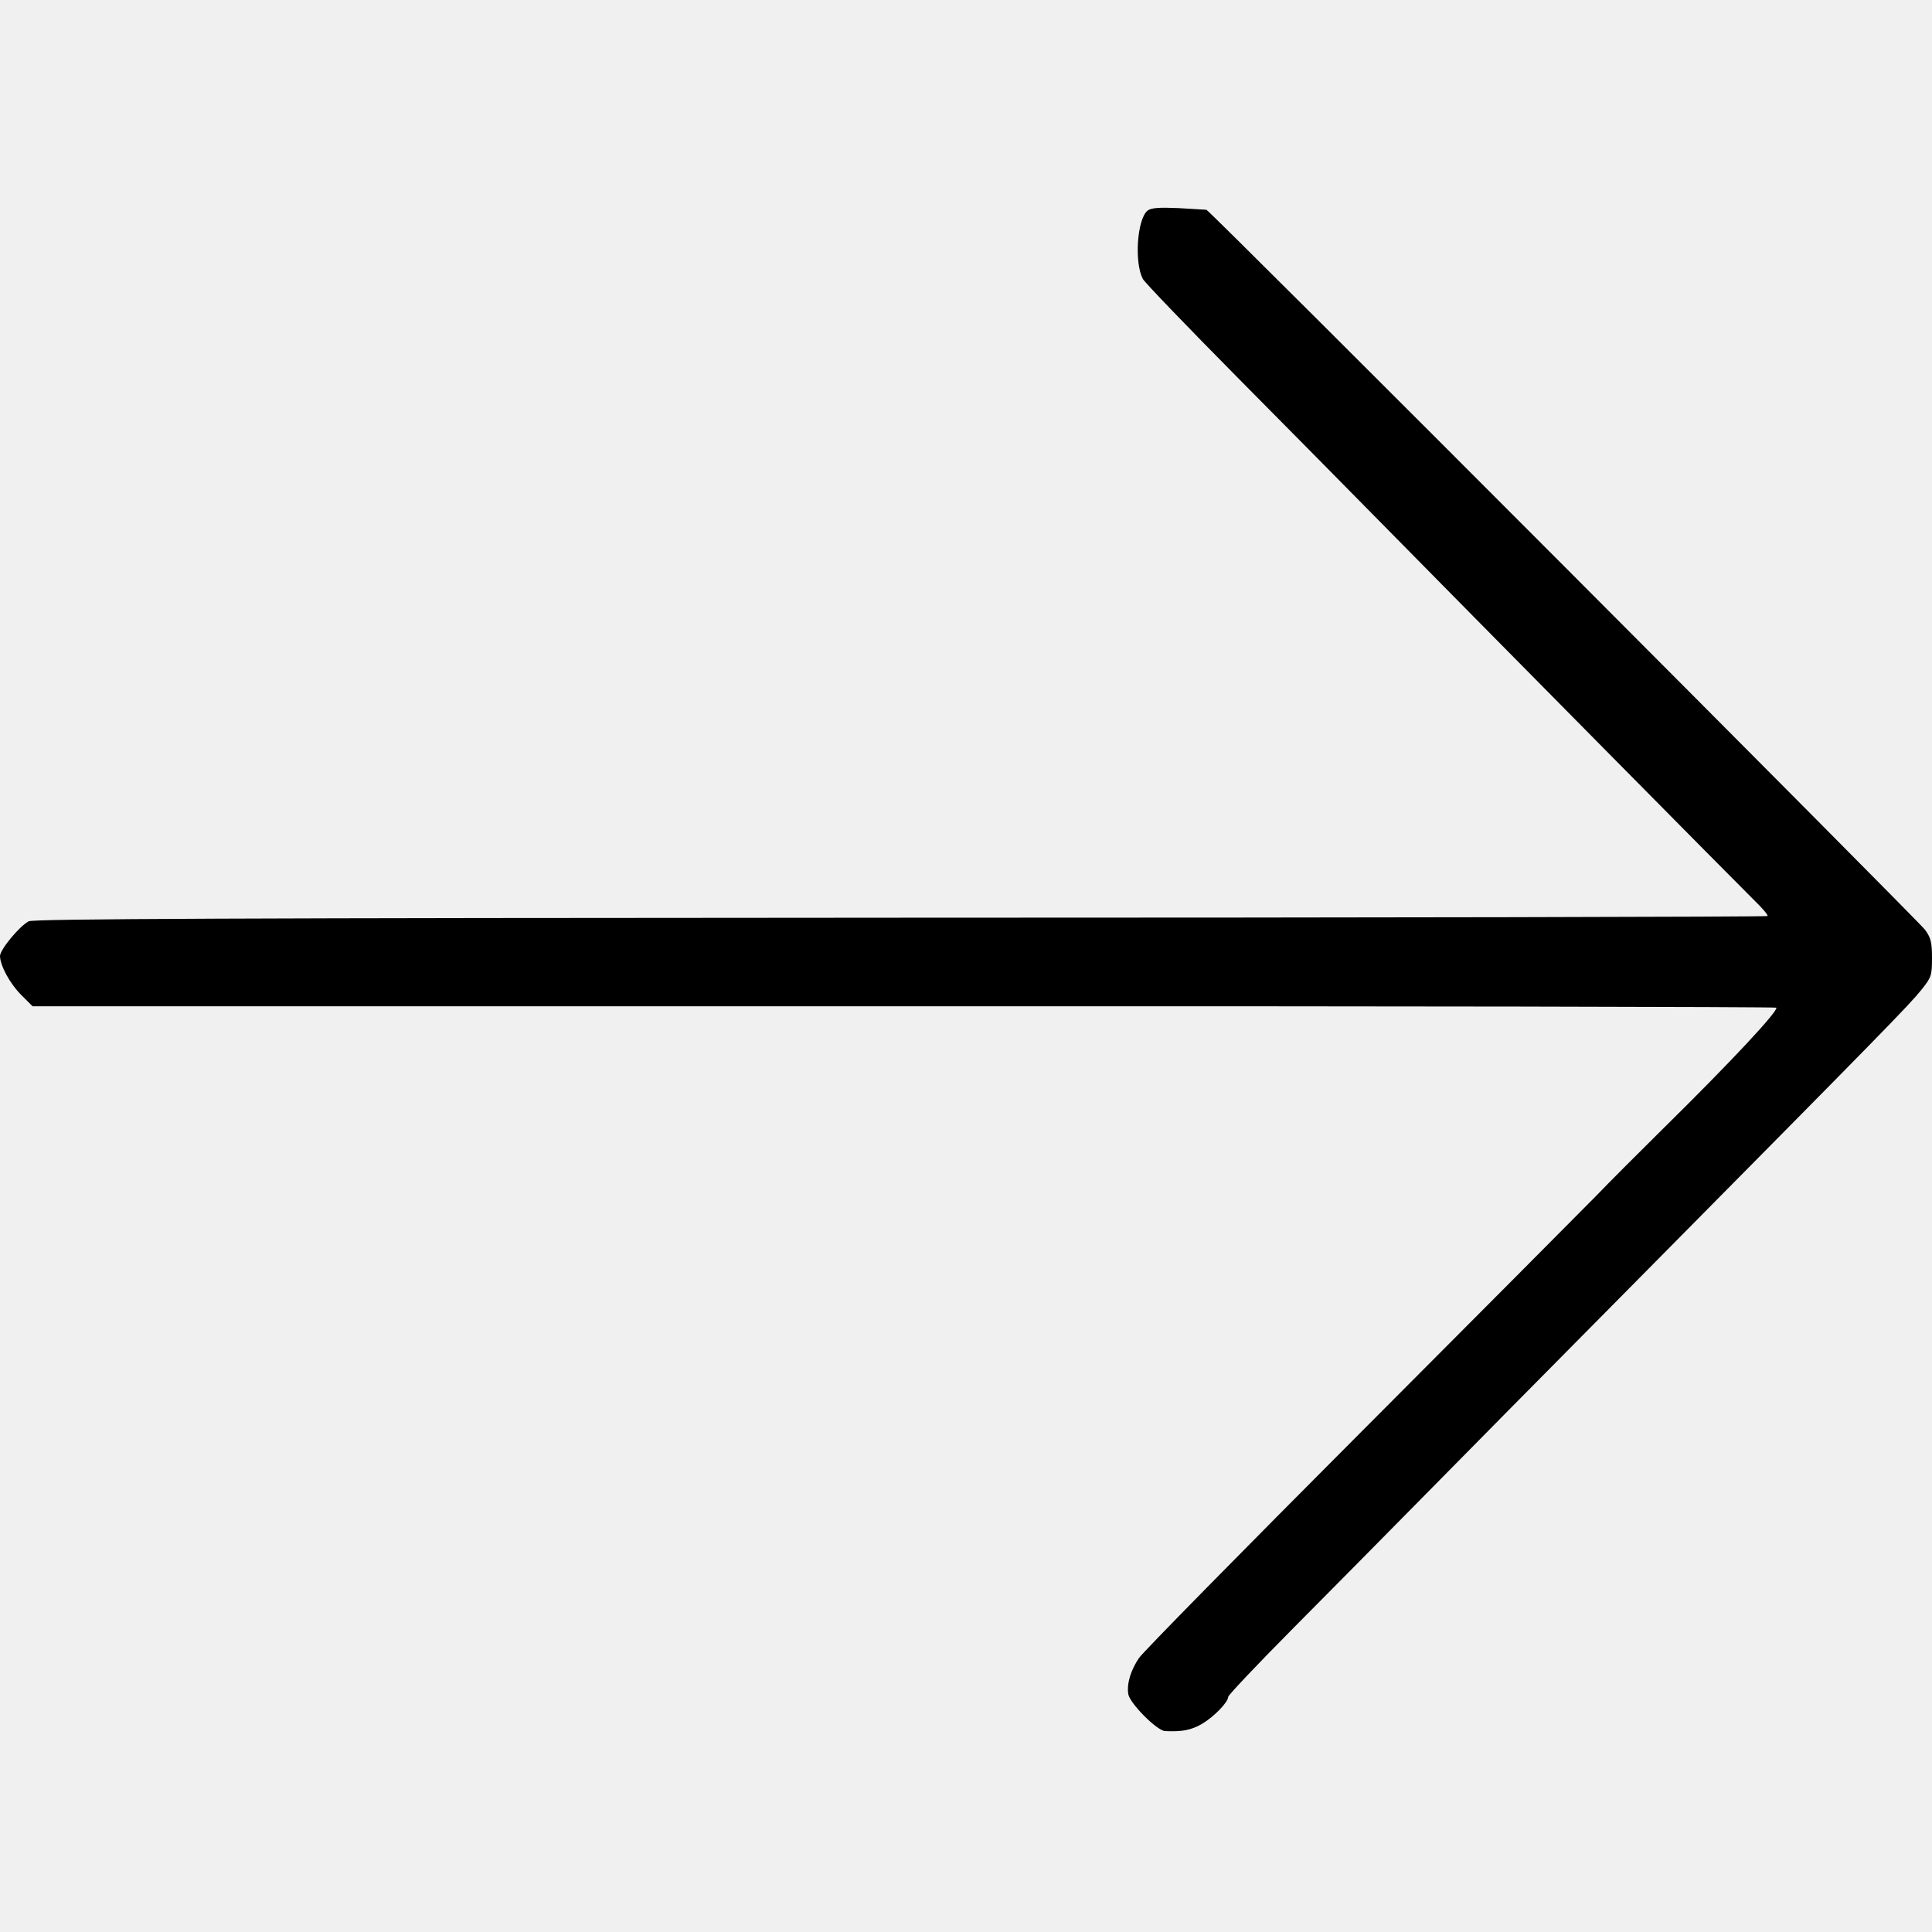
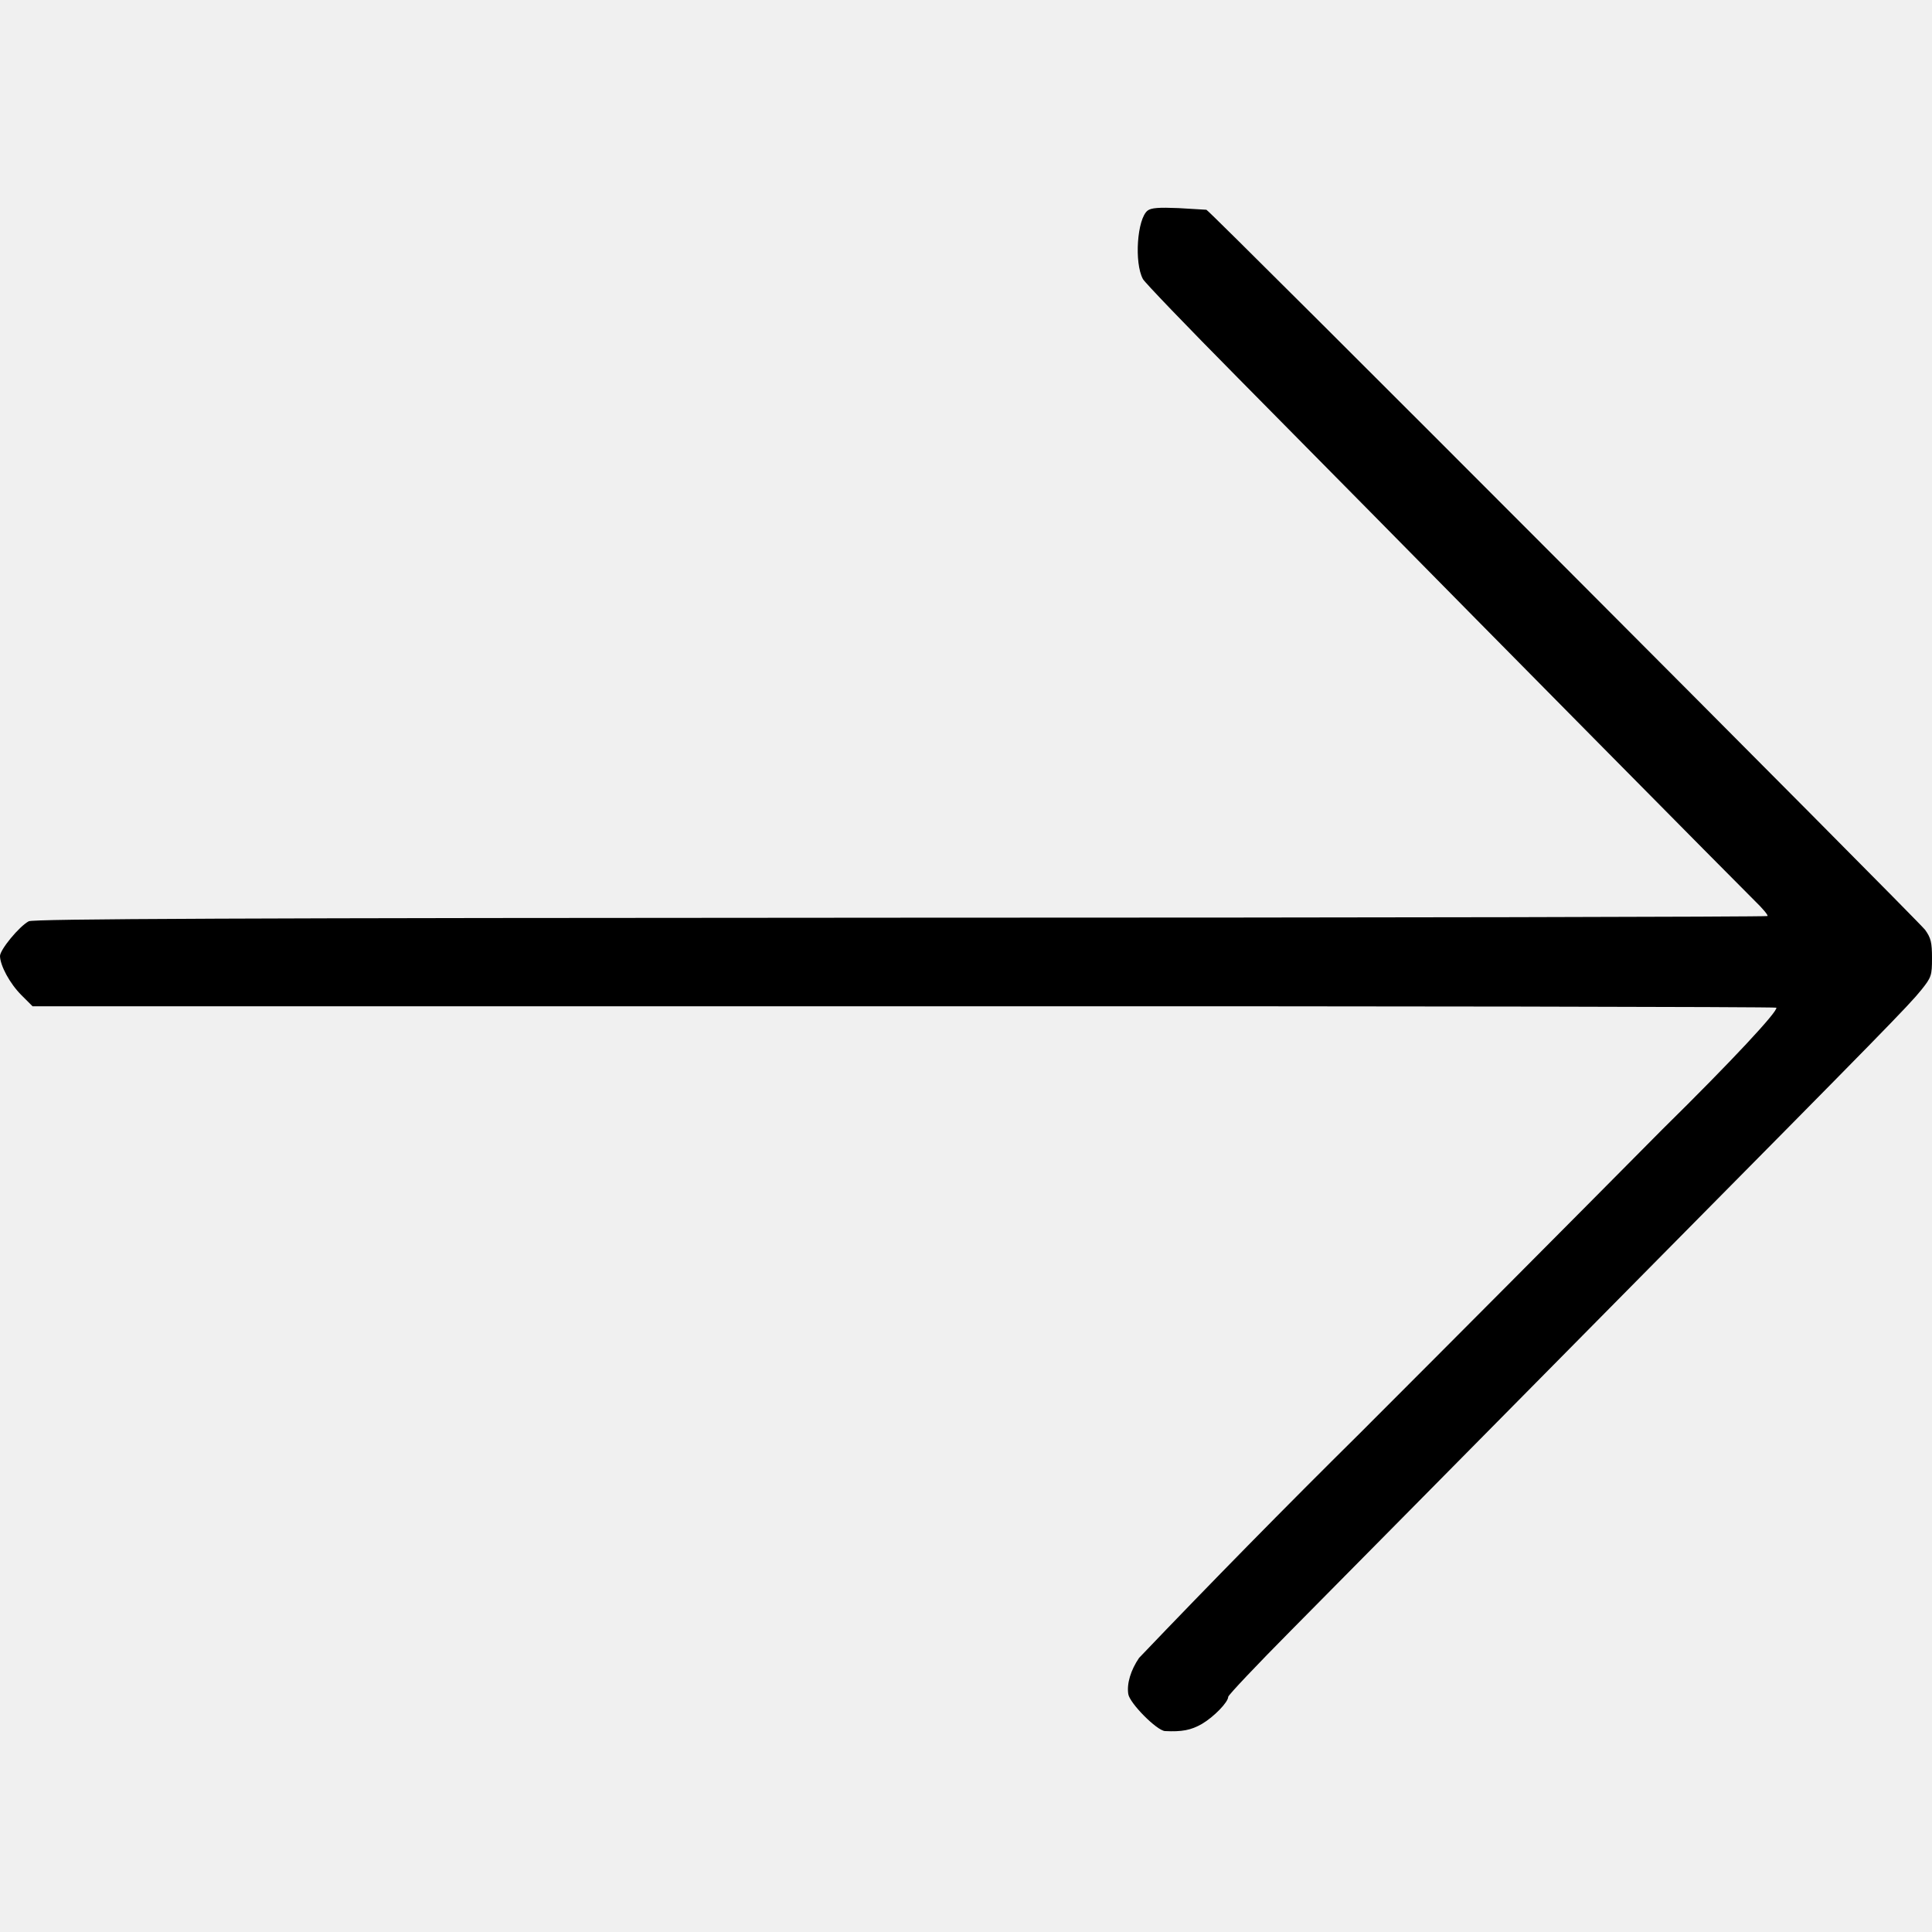
- <svg xmlns="http://www.w3.org/2000/svg" version="1.0" width="700pt" height="700pt" viewBox="0 0 700 700" preserveAspectRatio="xMidYMid meet">
-   <g transform="translate(0,700) scale(0.1,-0.1)" fill="#000000" stroke="none">
-     <path d="M4158 6237 c-38 -30 -49 -189 -17 -248 6 -12 161 -173 344 -358 183 -185 406 -410 495 -501 372 -378 1329 -1346 1377 -1393 29 -28 50 -53 47 -56 -3 -3 -1417 -6 -3142 -6 -2402 -1 -3142 -4 -3158 -13 -35 -19 -104 -103 -104 -126 1 -35 35 -99 78 -142 l40 -40 3157 0 c1736 1 3159 -2 3161 -5 7 -12 -159 -191 -414 -442 -85 -84 -193 -192 -240 -241 -48 -49 -433 -436 -857 -861 -423 -424 -783 -790 -798 -812 -30 -44 -45 -93 -39 -131 5 -33 103 -132 133 -134 61 -3 94 3 134 26 44 26 95 79 95 98 0 6 103 115 229 242 126 127 328 331 448 453 120 122 499 506 843 853 848 857 946 957 991 1013 37 46 39 53 39 116 0 56 -4 73 -25 102 -27 36 -2594 2609 -2604 2609 -3 0 -49 3 -101 6 -71 3 -99 1 -112 -9z" />
-   </g>
+ <svg xmlns="http://www.w3.org/2000/svg" version="1.0" width="933.3" height="933.3" viewBox="0 0 700 700">
+   <defs>
+     <style>@media (prefers-color-scheme:dark){path{fill:#fff}}</style>
+   </defs>
+   <path d="M415.8 76.3c-3.8 3-4.9 18.9-1.7 24.8.6 1.2 16.1 17.3 34.4 35.8L498 187c37.2 37.8 132.9 134.6 137.7 139.3 2.9 2.8 5 5.3 4.7 5.6-.3.3-141.7.6-314.2.6-240.2.1-314.2.4-315.8 1.3C6.9 335.7 0 344.1 0 346.4c.1 3.5 3.5 9.9 7.8 14.2l4 4h315.7c173.6-.1 315.9.2 316.1.5.7 1.2-15.9 19.1-41.4 44.2a35451.5 35451.5 0 0 1-109.7 110.2 4018 4018 0 0 0-79.8 81.2c-3 4.4-4.5 9.3-3.9 13.1.5 3.3 10.3 13.2 13.3 13.4 6.1.3 9.4-.3 13.4-2.6 4.4-2.6 9.5-7.9 9.5-9.8 0-.6 10.3-11.5 22.9-24.2l44.8-45.3L597 460c84.8-85.7 94.6-95.7 99.1-101.3 3.7-4.6 3.9-5.3 3.9-11.6 0-5.6-.4-7.3-2.5-10.2C694.8 333.3 438.1 76 437.1 76l-10.1-.6c-7.1-.3-9.9-.1-11.2.9z" />
</svg>
